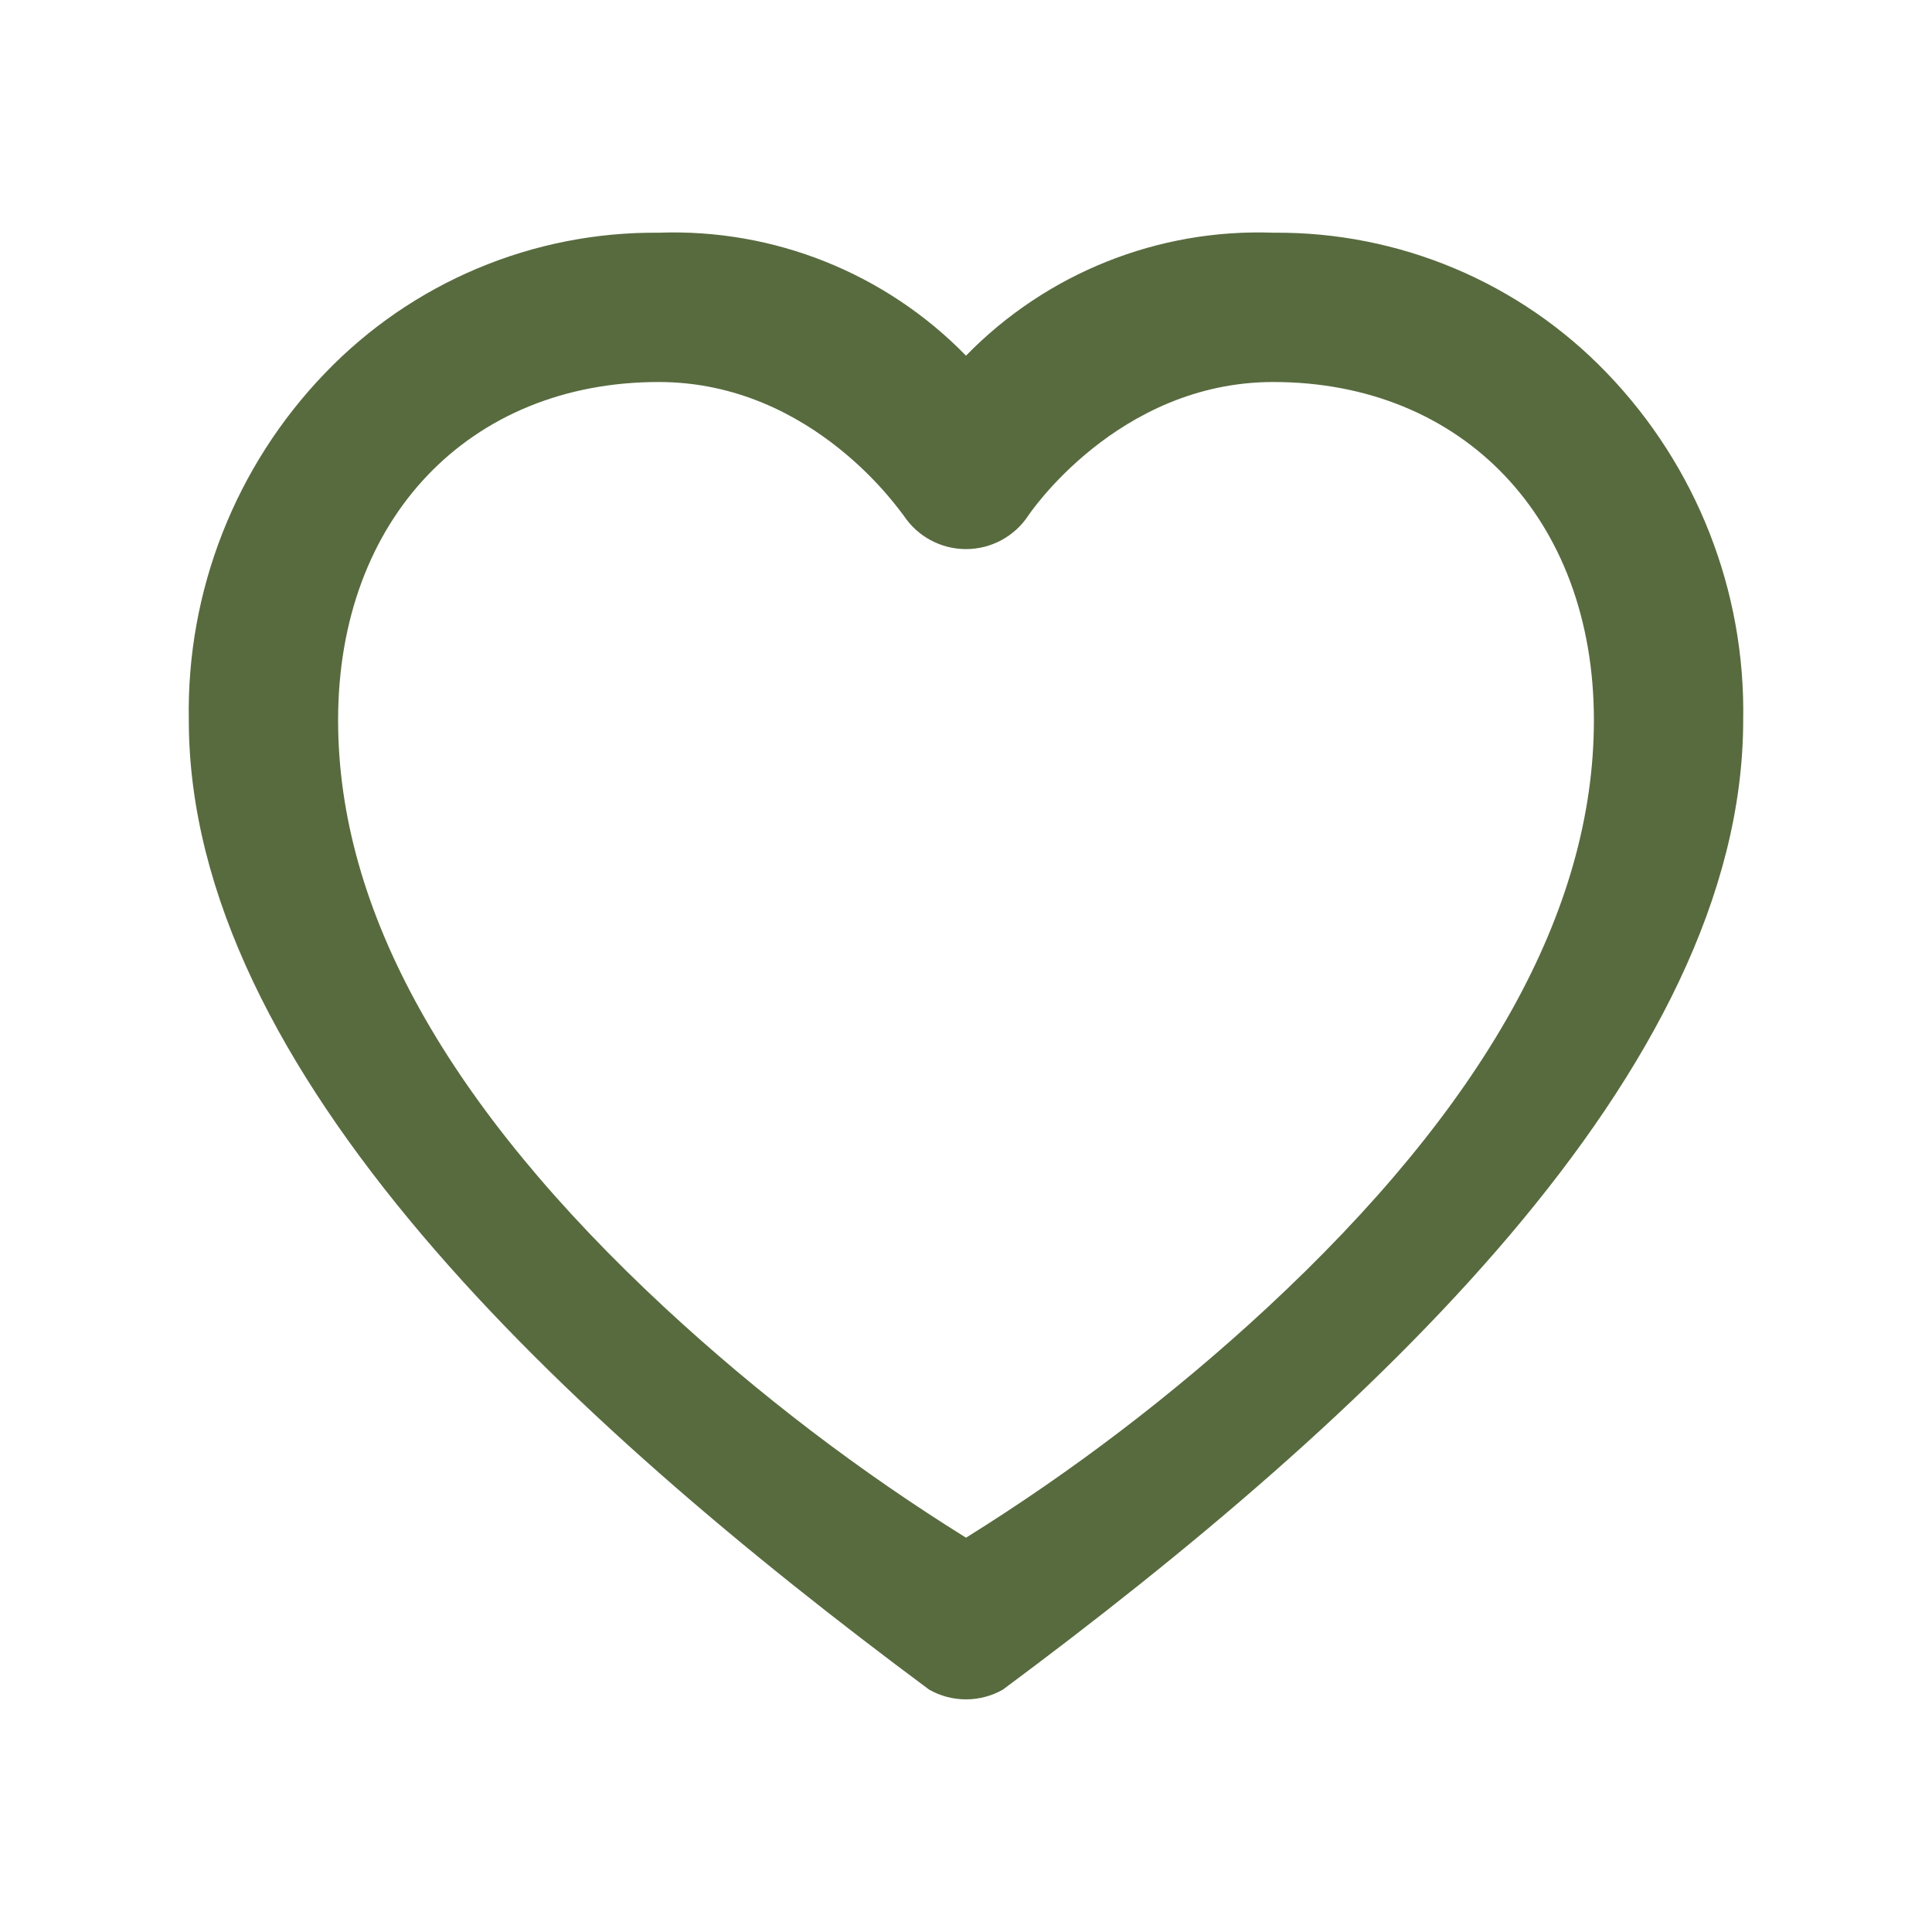
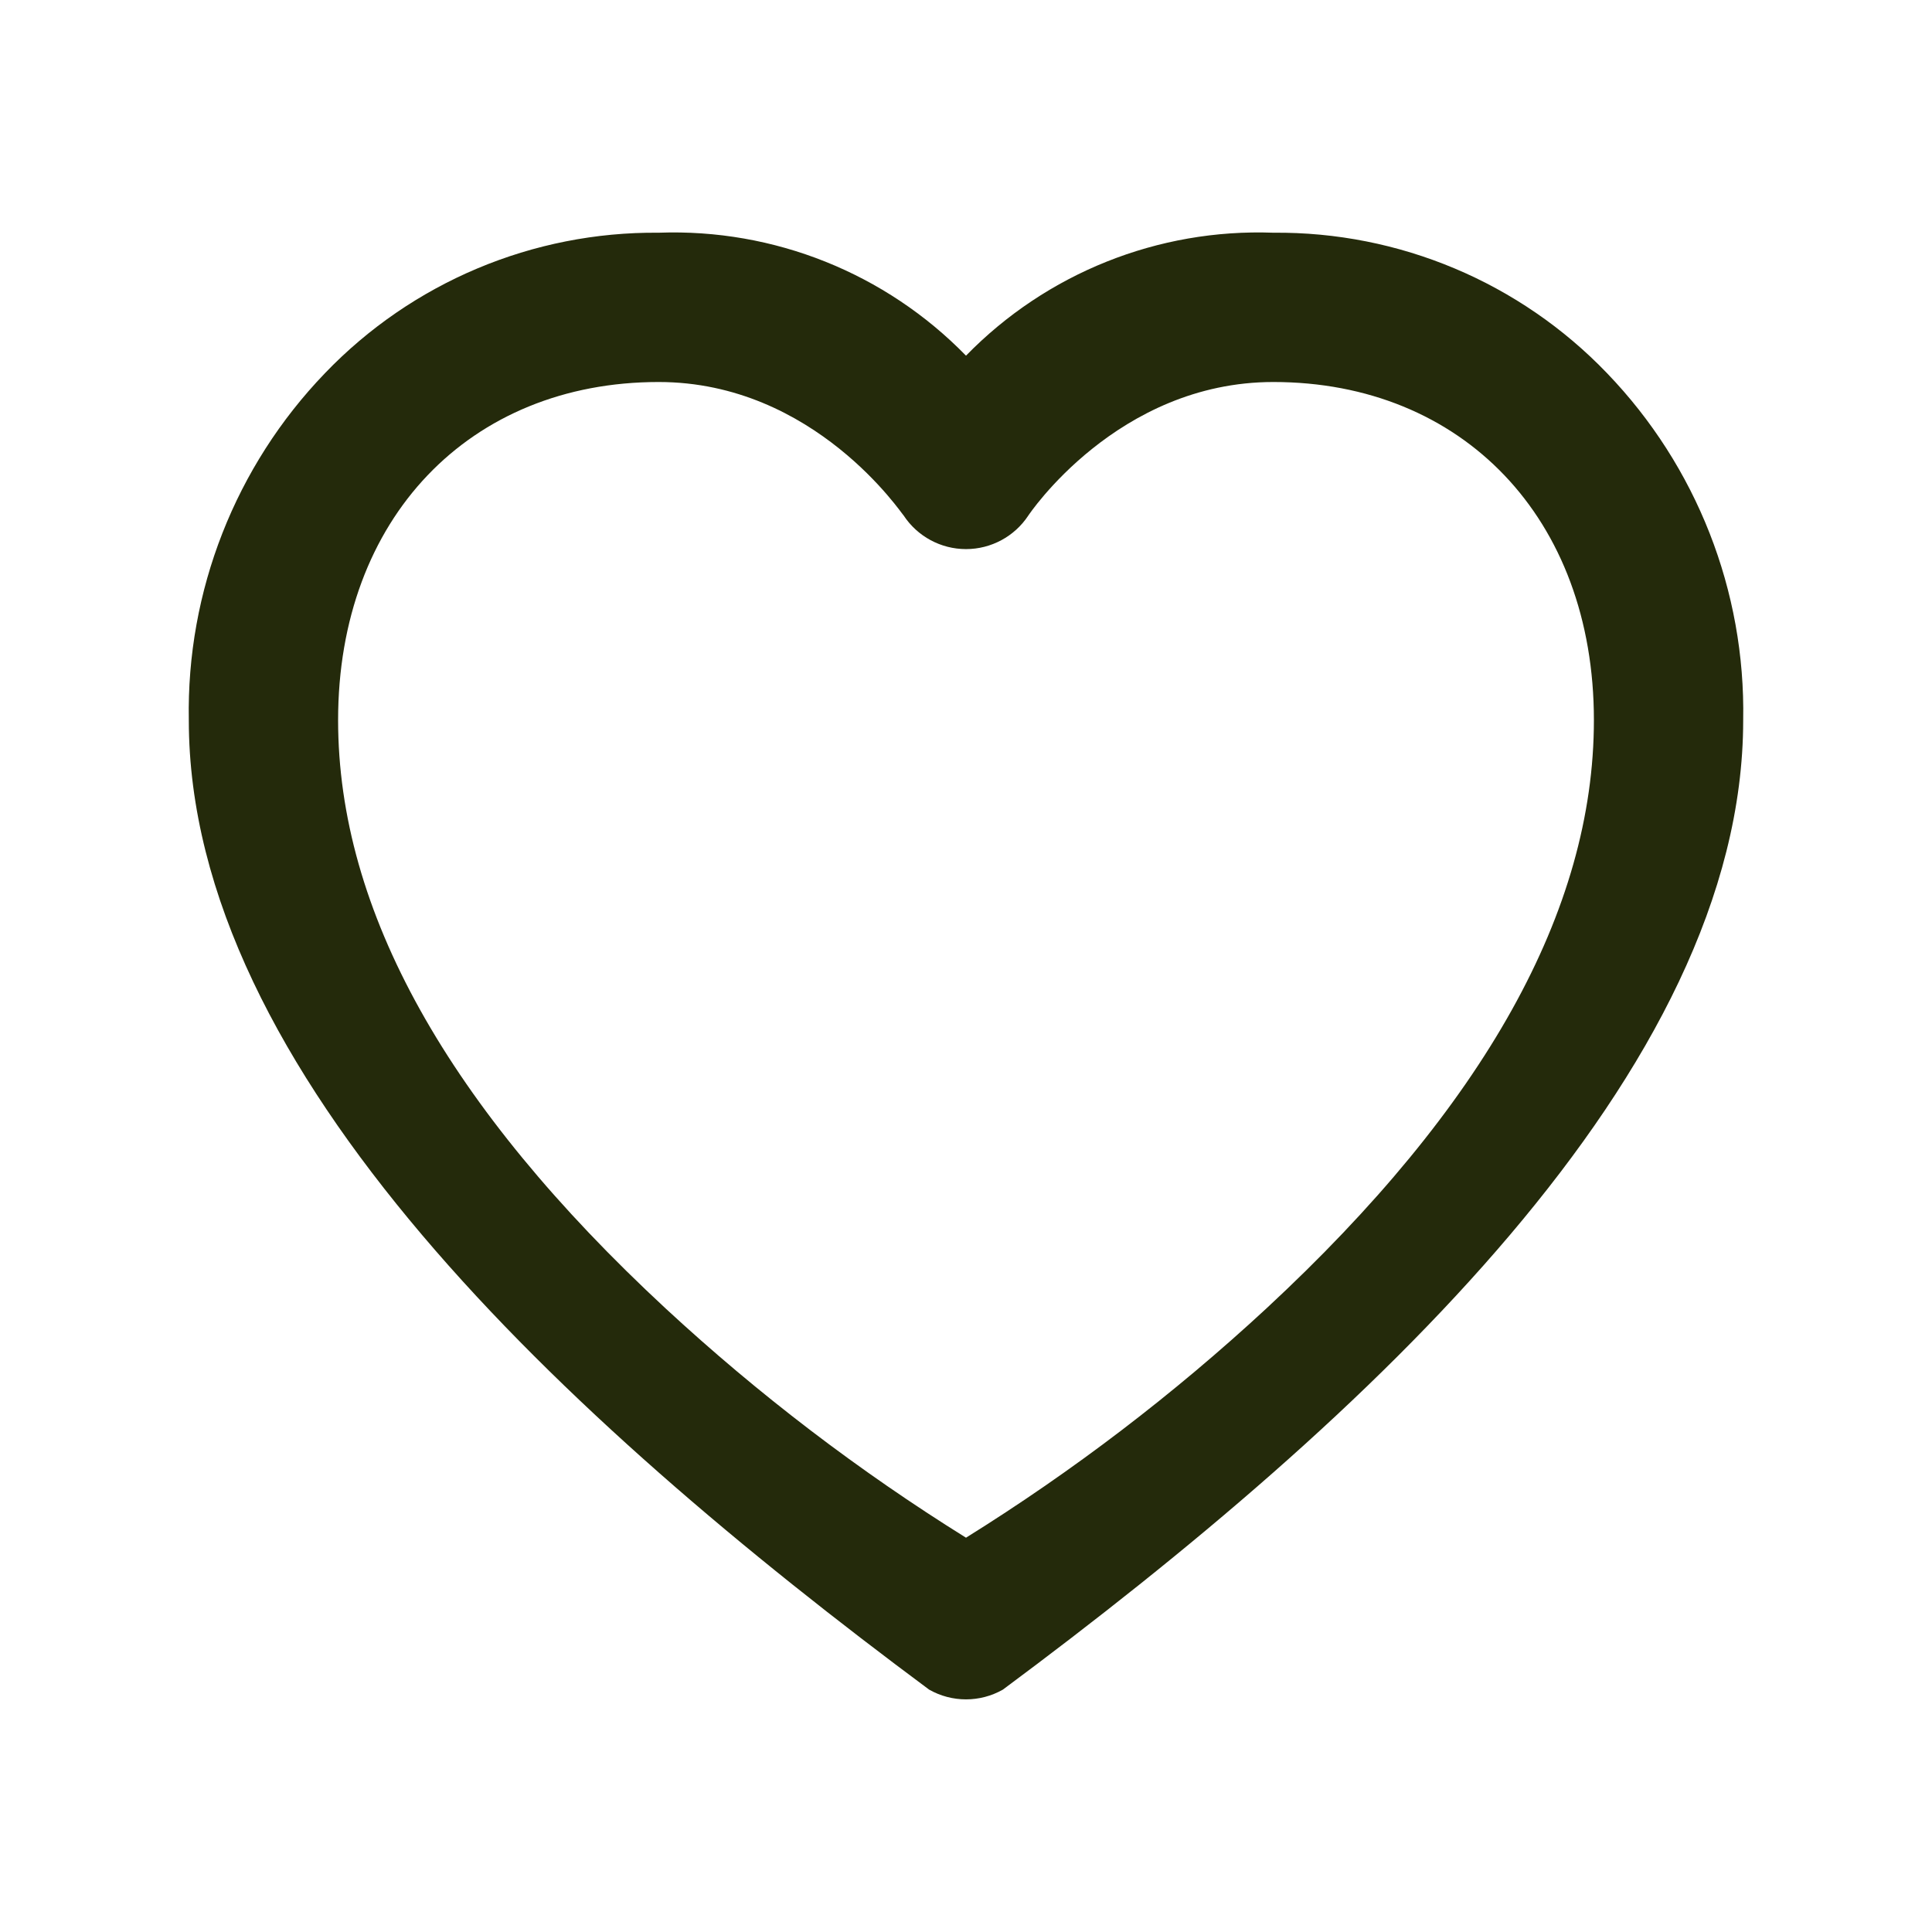
<svg xmlns="http://www.w3.org/2000/svg" width="22" height="22">
-   <path fill="#586B3F" transform="translate(3 3.5)" d="M.7.75A5.55 5.55 0 0 0-.85 4.7c0 4 4.27 7.95 8.43 11.04a.85.85 0 0 0 .84 0C12.58 12.65 16.85 8.7 16.85 4.7A5.55 5.55 0 0 0 15.3.75 5.2 5.2 0 0 0 11.5-.85 4.65 4.65 0 0 0 8 .55 4.65 4.65 0 0 0 4.5-.85 5.2 5.2 0 0 0 .7.75ZM4.58 11.4C2.1 9.1.85 6.87.85 4.7c0-2.3 1.5-3.85 3.65-3.85 1.78 0 2.78 1.52 2.79 1.52a.85.85 0 0 0 1.42 0S9.72.85 11.5.85c2.15 0 3.65 1.55 3.65 3.85 0 2.17-1.25 4.4-3.73 6.7A22.7 22.7 0 0 1 8 14.01a22.7 22.7 0 0 1-3.42-2.61Z" fill-rule="evenodd" />
+   <path fill="#242A0B" transform="translate(3 3.5)" d="M.7.75A5.55 5.55 0 0 0-.85 4.7c0 4 4.27 7.95 8.43 11.04a.85.85 0 0 0 .84 0C12.58 12.65 16.85 8.7 16.85 4.7A5.55 5.55 0 0 0 15.3.75 5.2 5.2 0 0 0 11.5-.85 4.65 4.65 0 0 0 8 .55 4.65 4.65 0 0 0 4.5-.85 5.2 5.2 0 0 0 .7.75ZM4.58 11.4C2.1 9.1.85 6.87.85 4.7c0-2.3 1.5-3.85 3.65-3.85 1.78 0 2.78 1.52 2.79 1.52a.85.85 0 0 0 1.42 0S9.72.85 11.5.85c2.15 0 3.65 1.55 3.65 3.85 0 2.17-1.25 4.4-3.73 6.7A22.7 22.7 0 0 1 8 14.01a22.7 22.7 0 0 1-3.42-2.61Z" fill-rule="evenodd" />
</svg>
